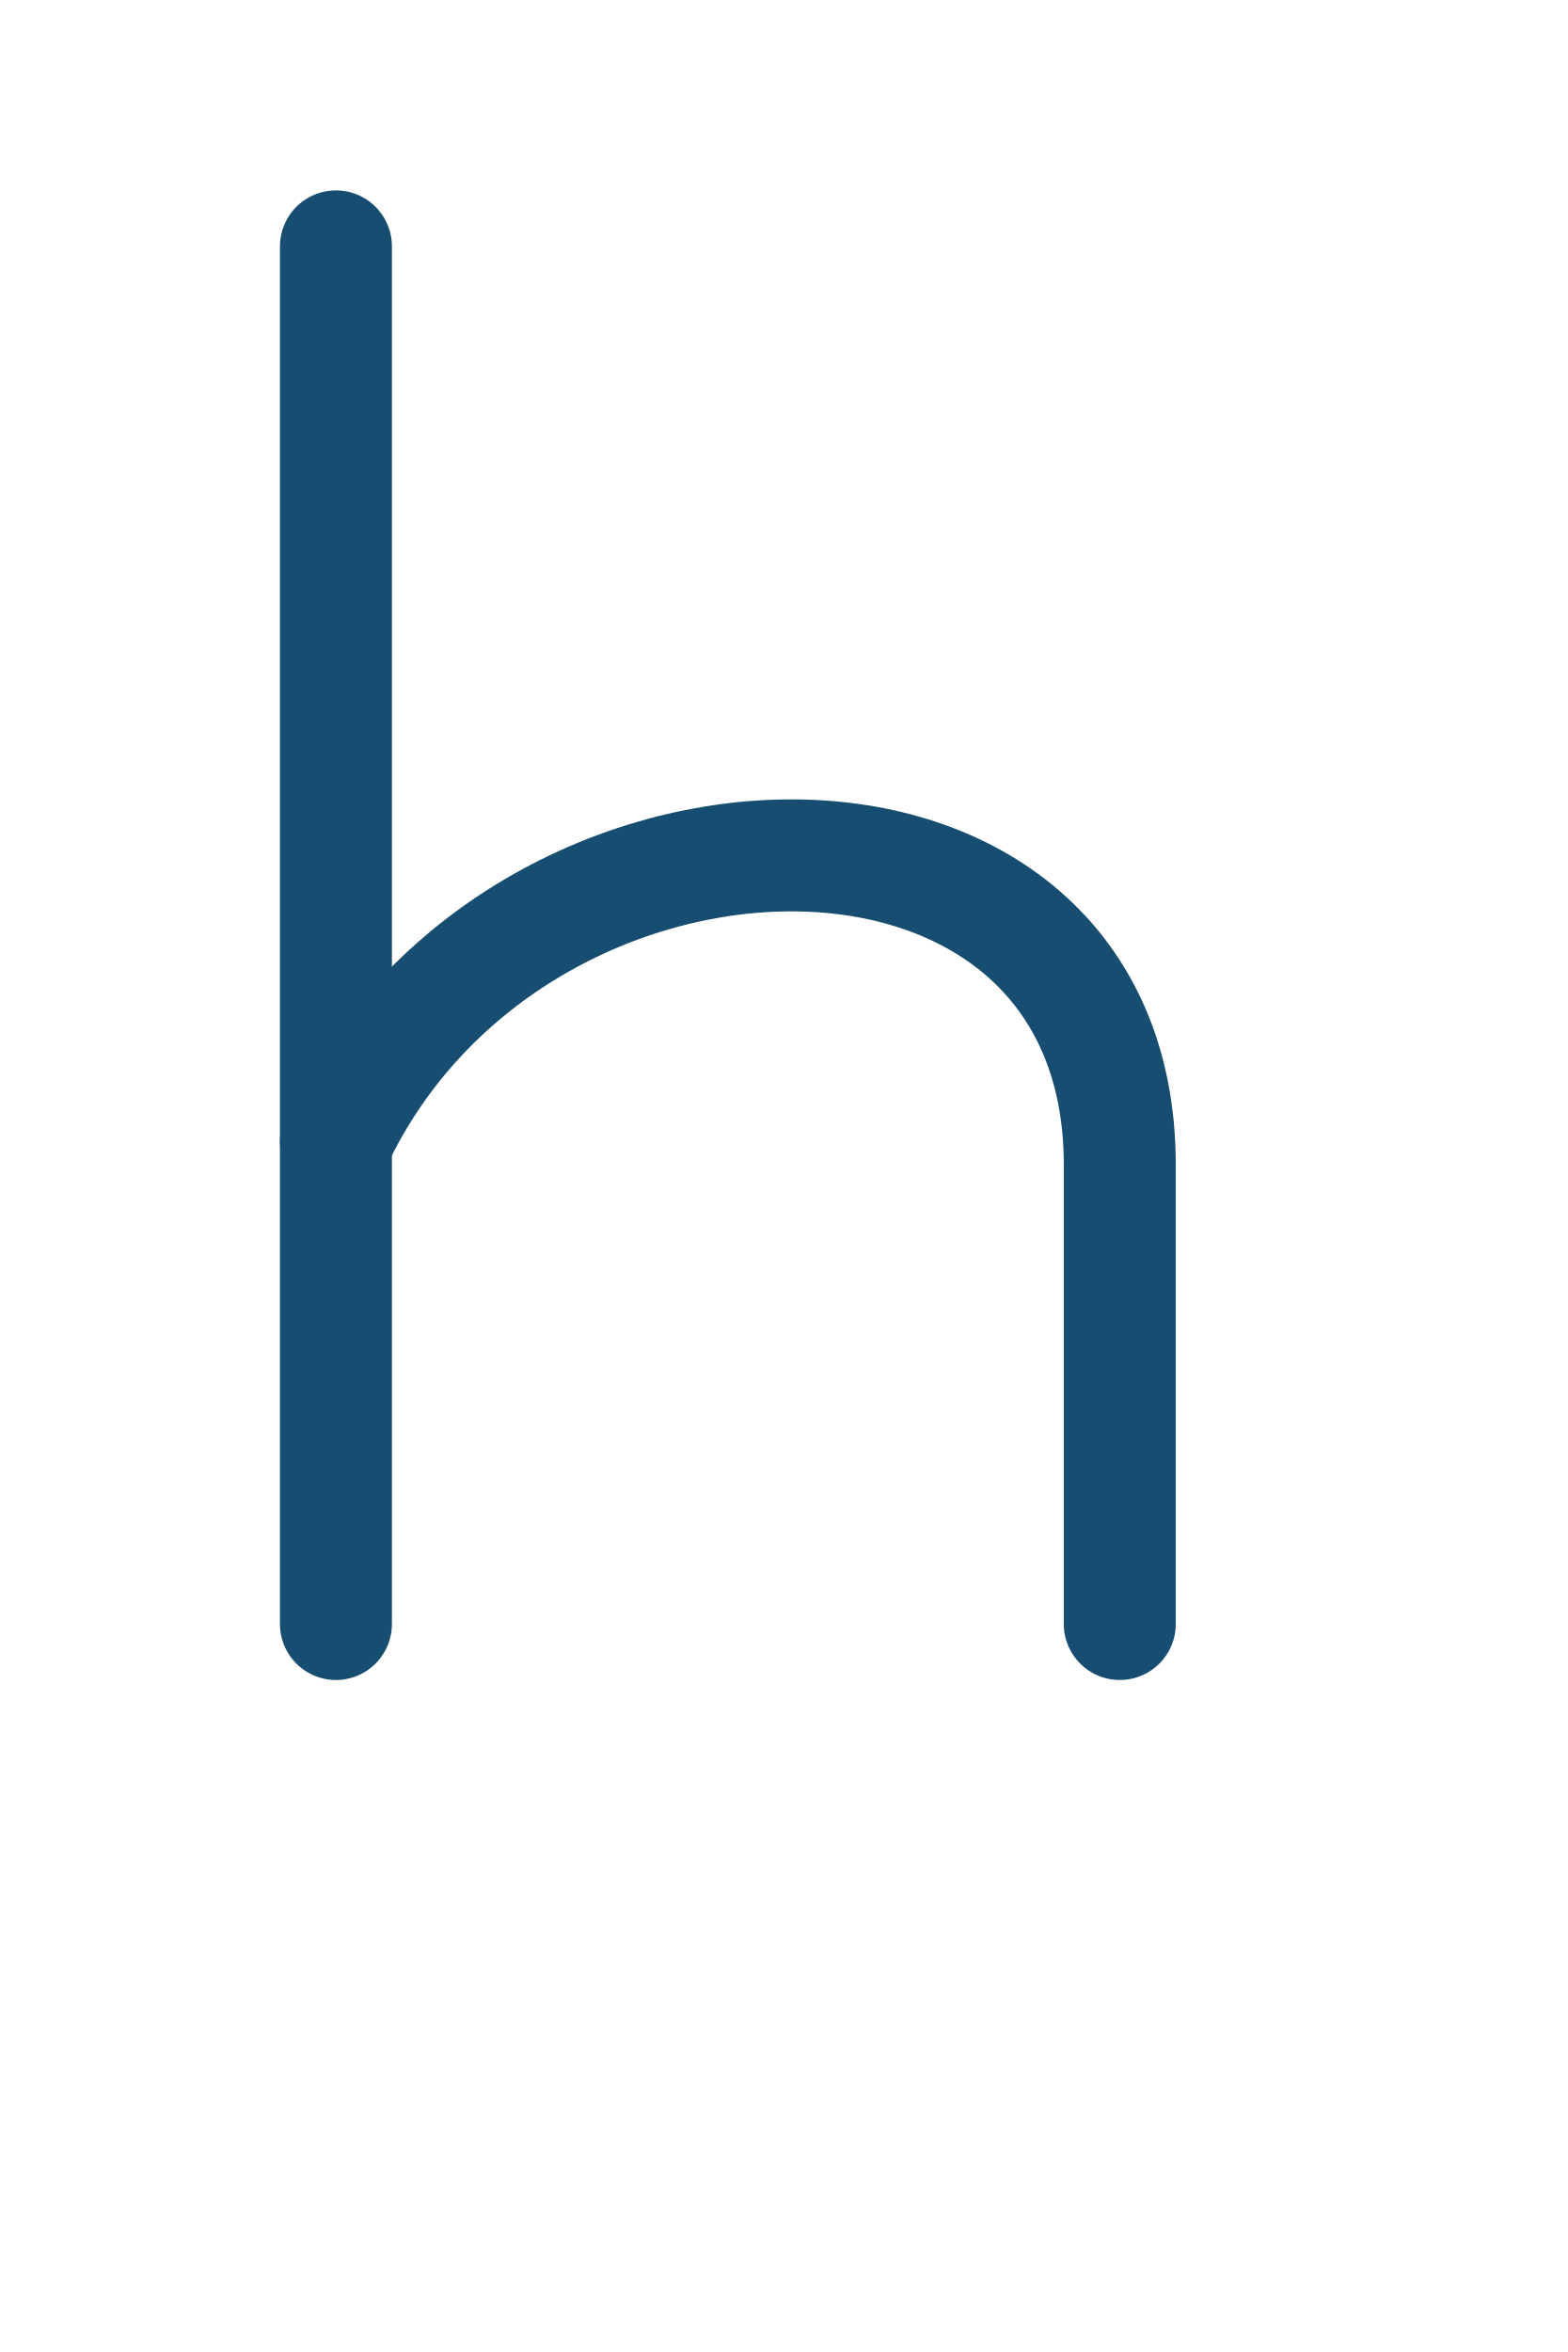
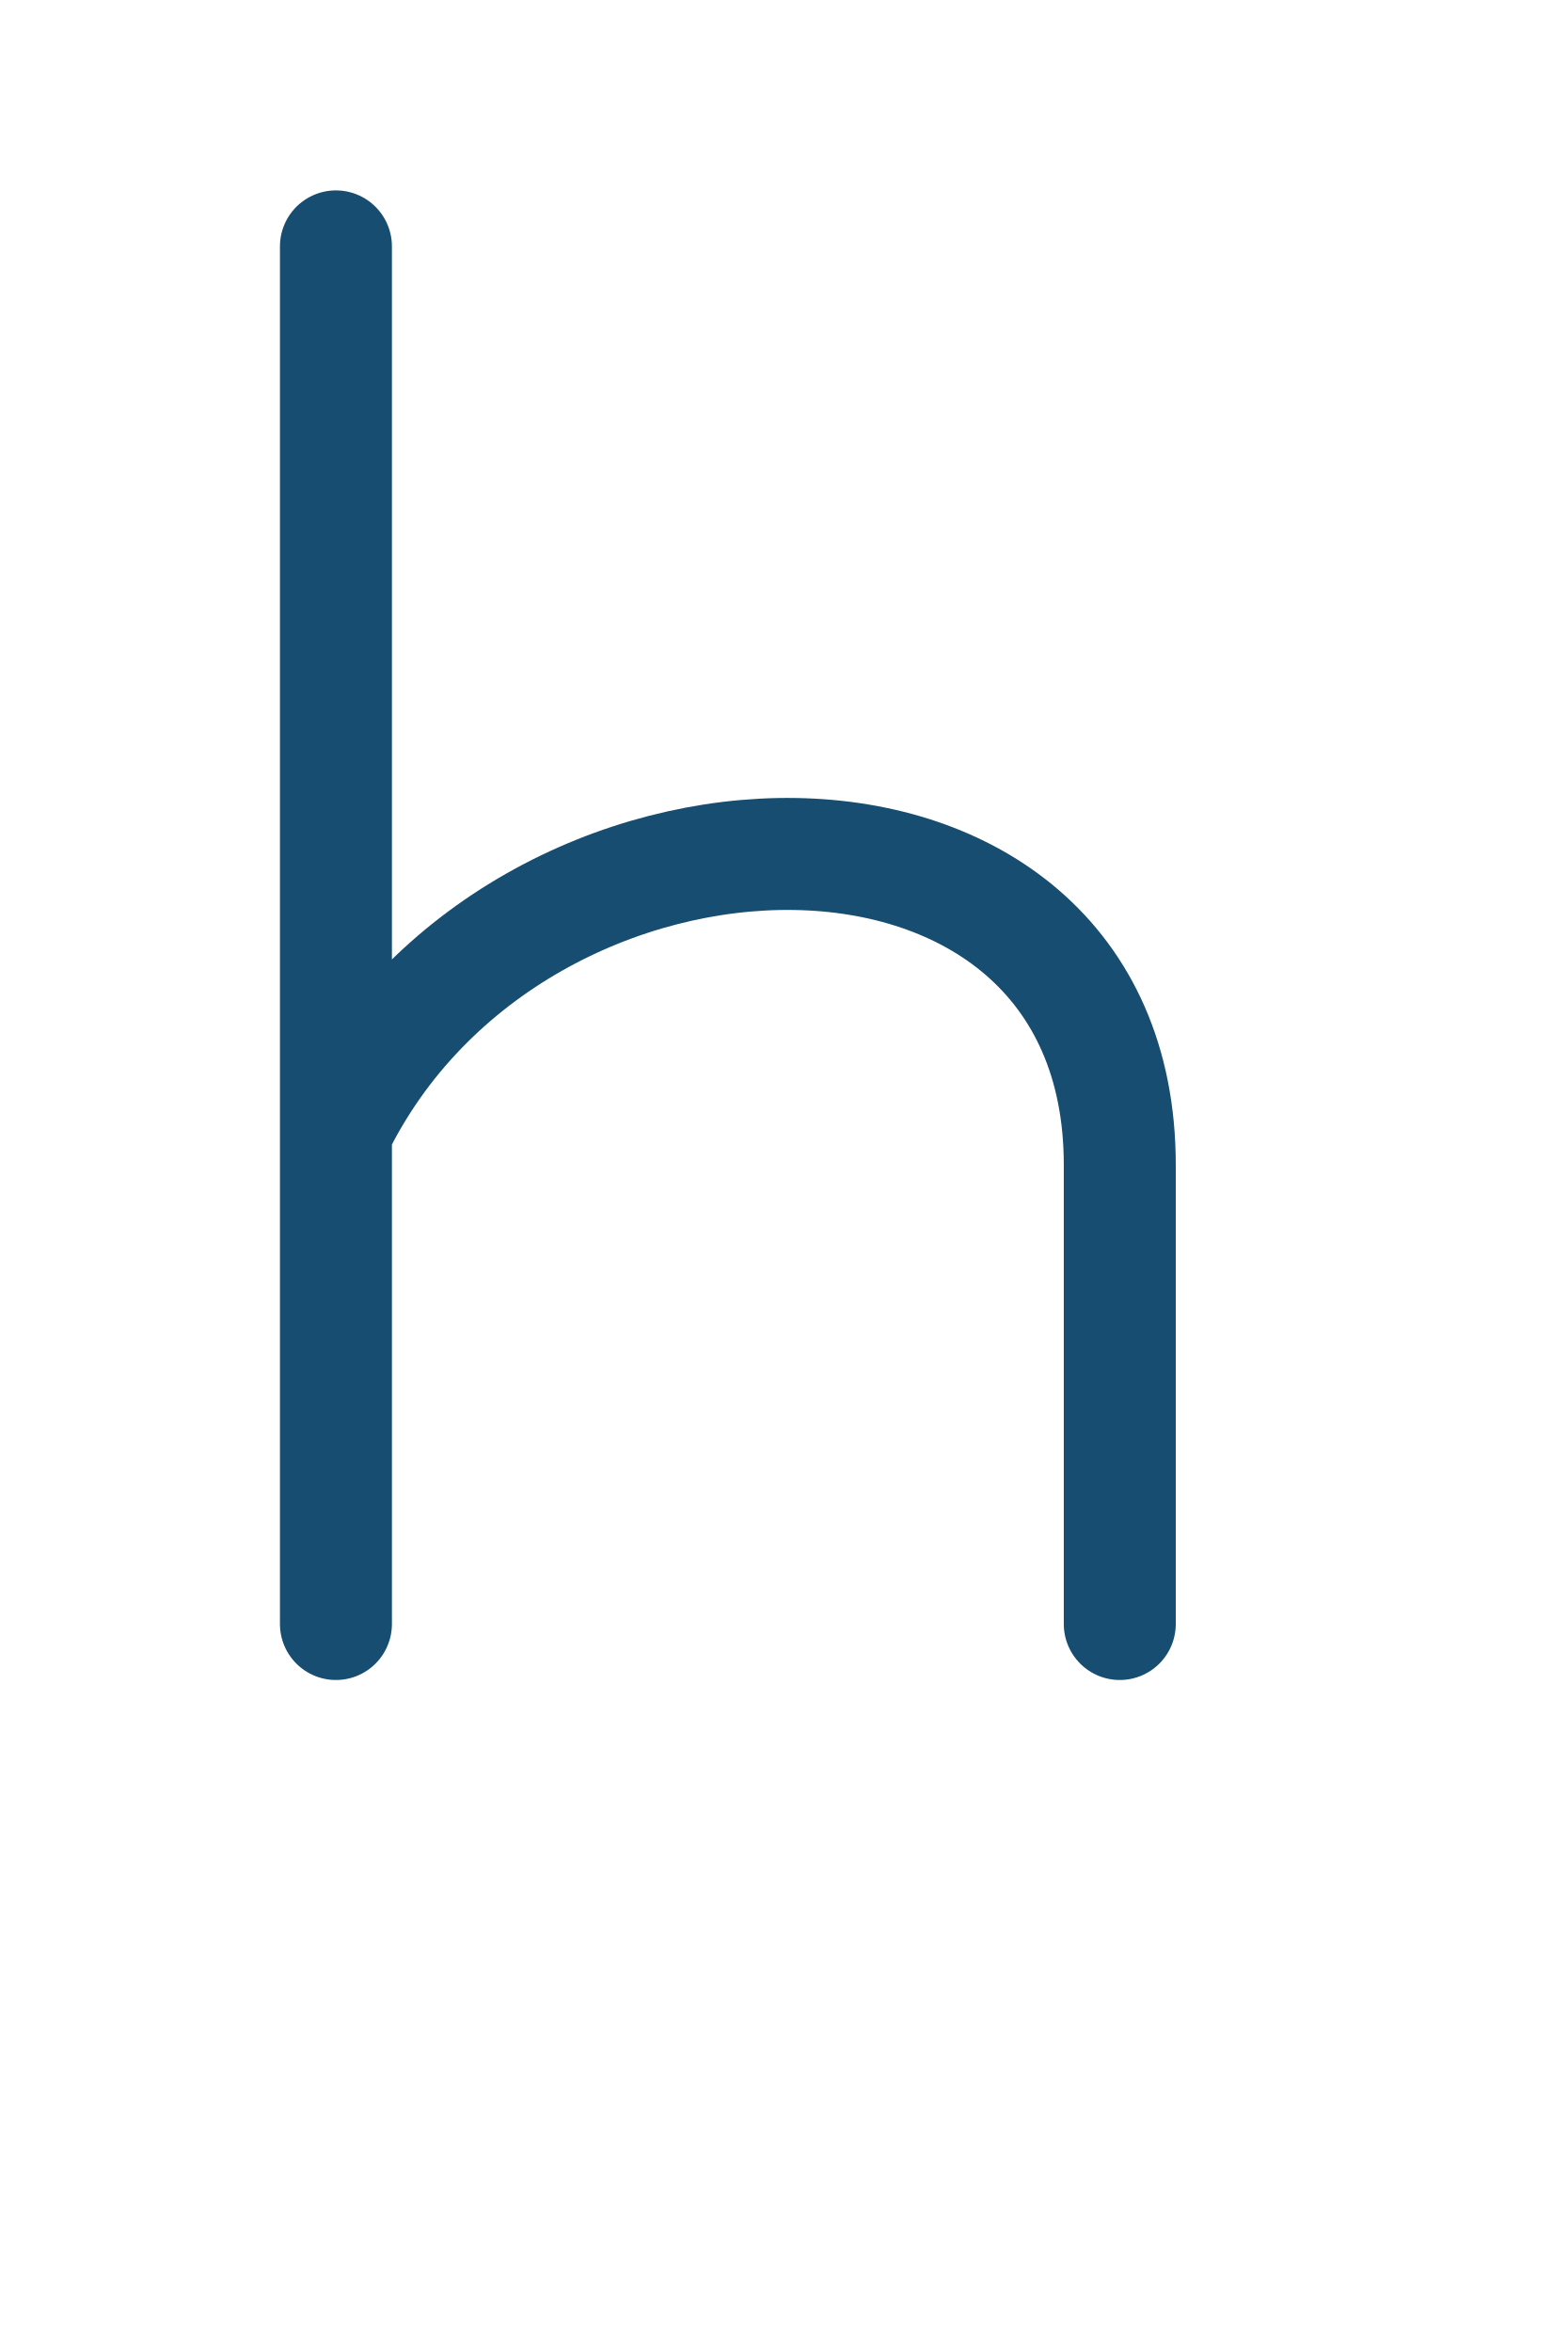
<svg xmlns="http://www.w3.org/2000/svg" viewBox="0 0 140 210">
  <g fill="none" stroke="#174d70" stroke-width="10" stroke-linecap="round" stroke-linejoin="round">
-     <path d="M30 22 V145" />
-     <path d="M30 102 C46 68 100 67 100 104 V145" />
+     <path d="M30 22 V145 V101 C46 68 100 67 100 104 V145" />
  </g>
</svg>
